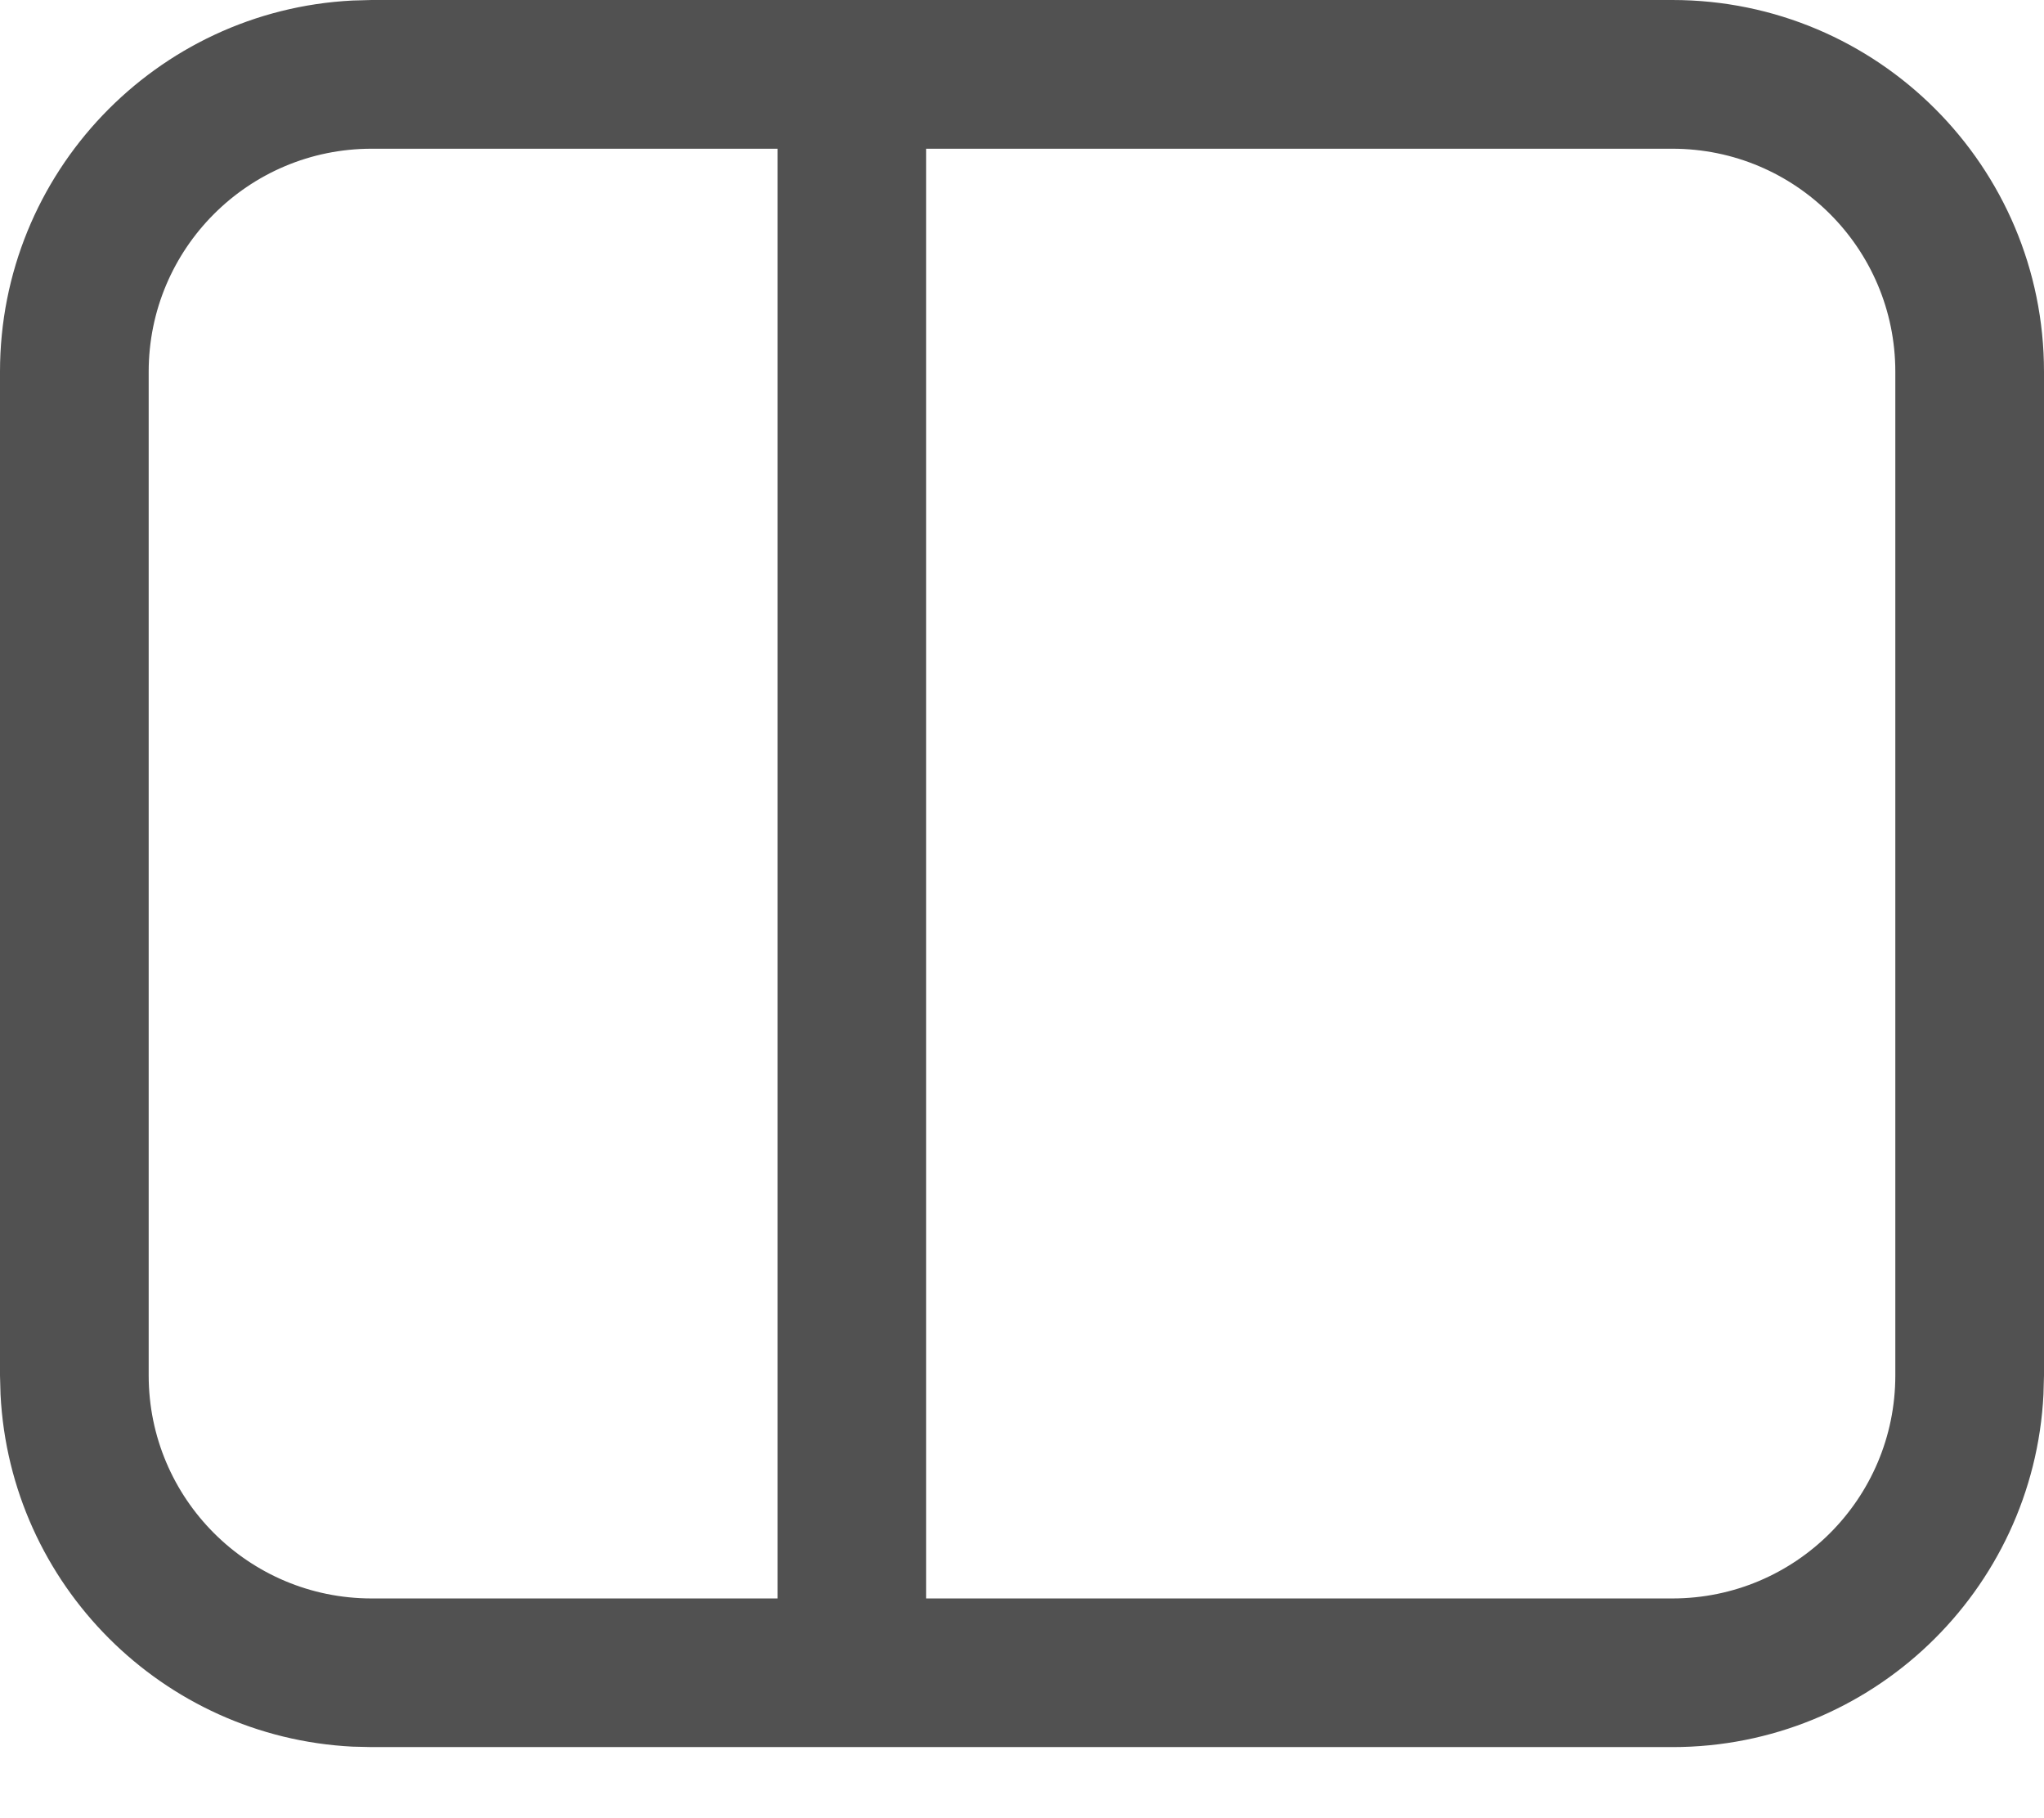
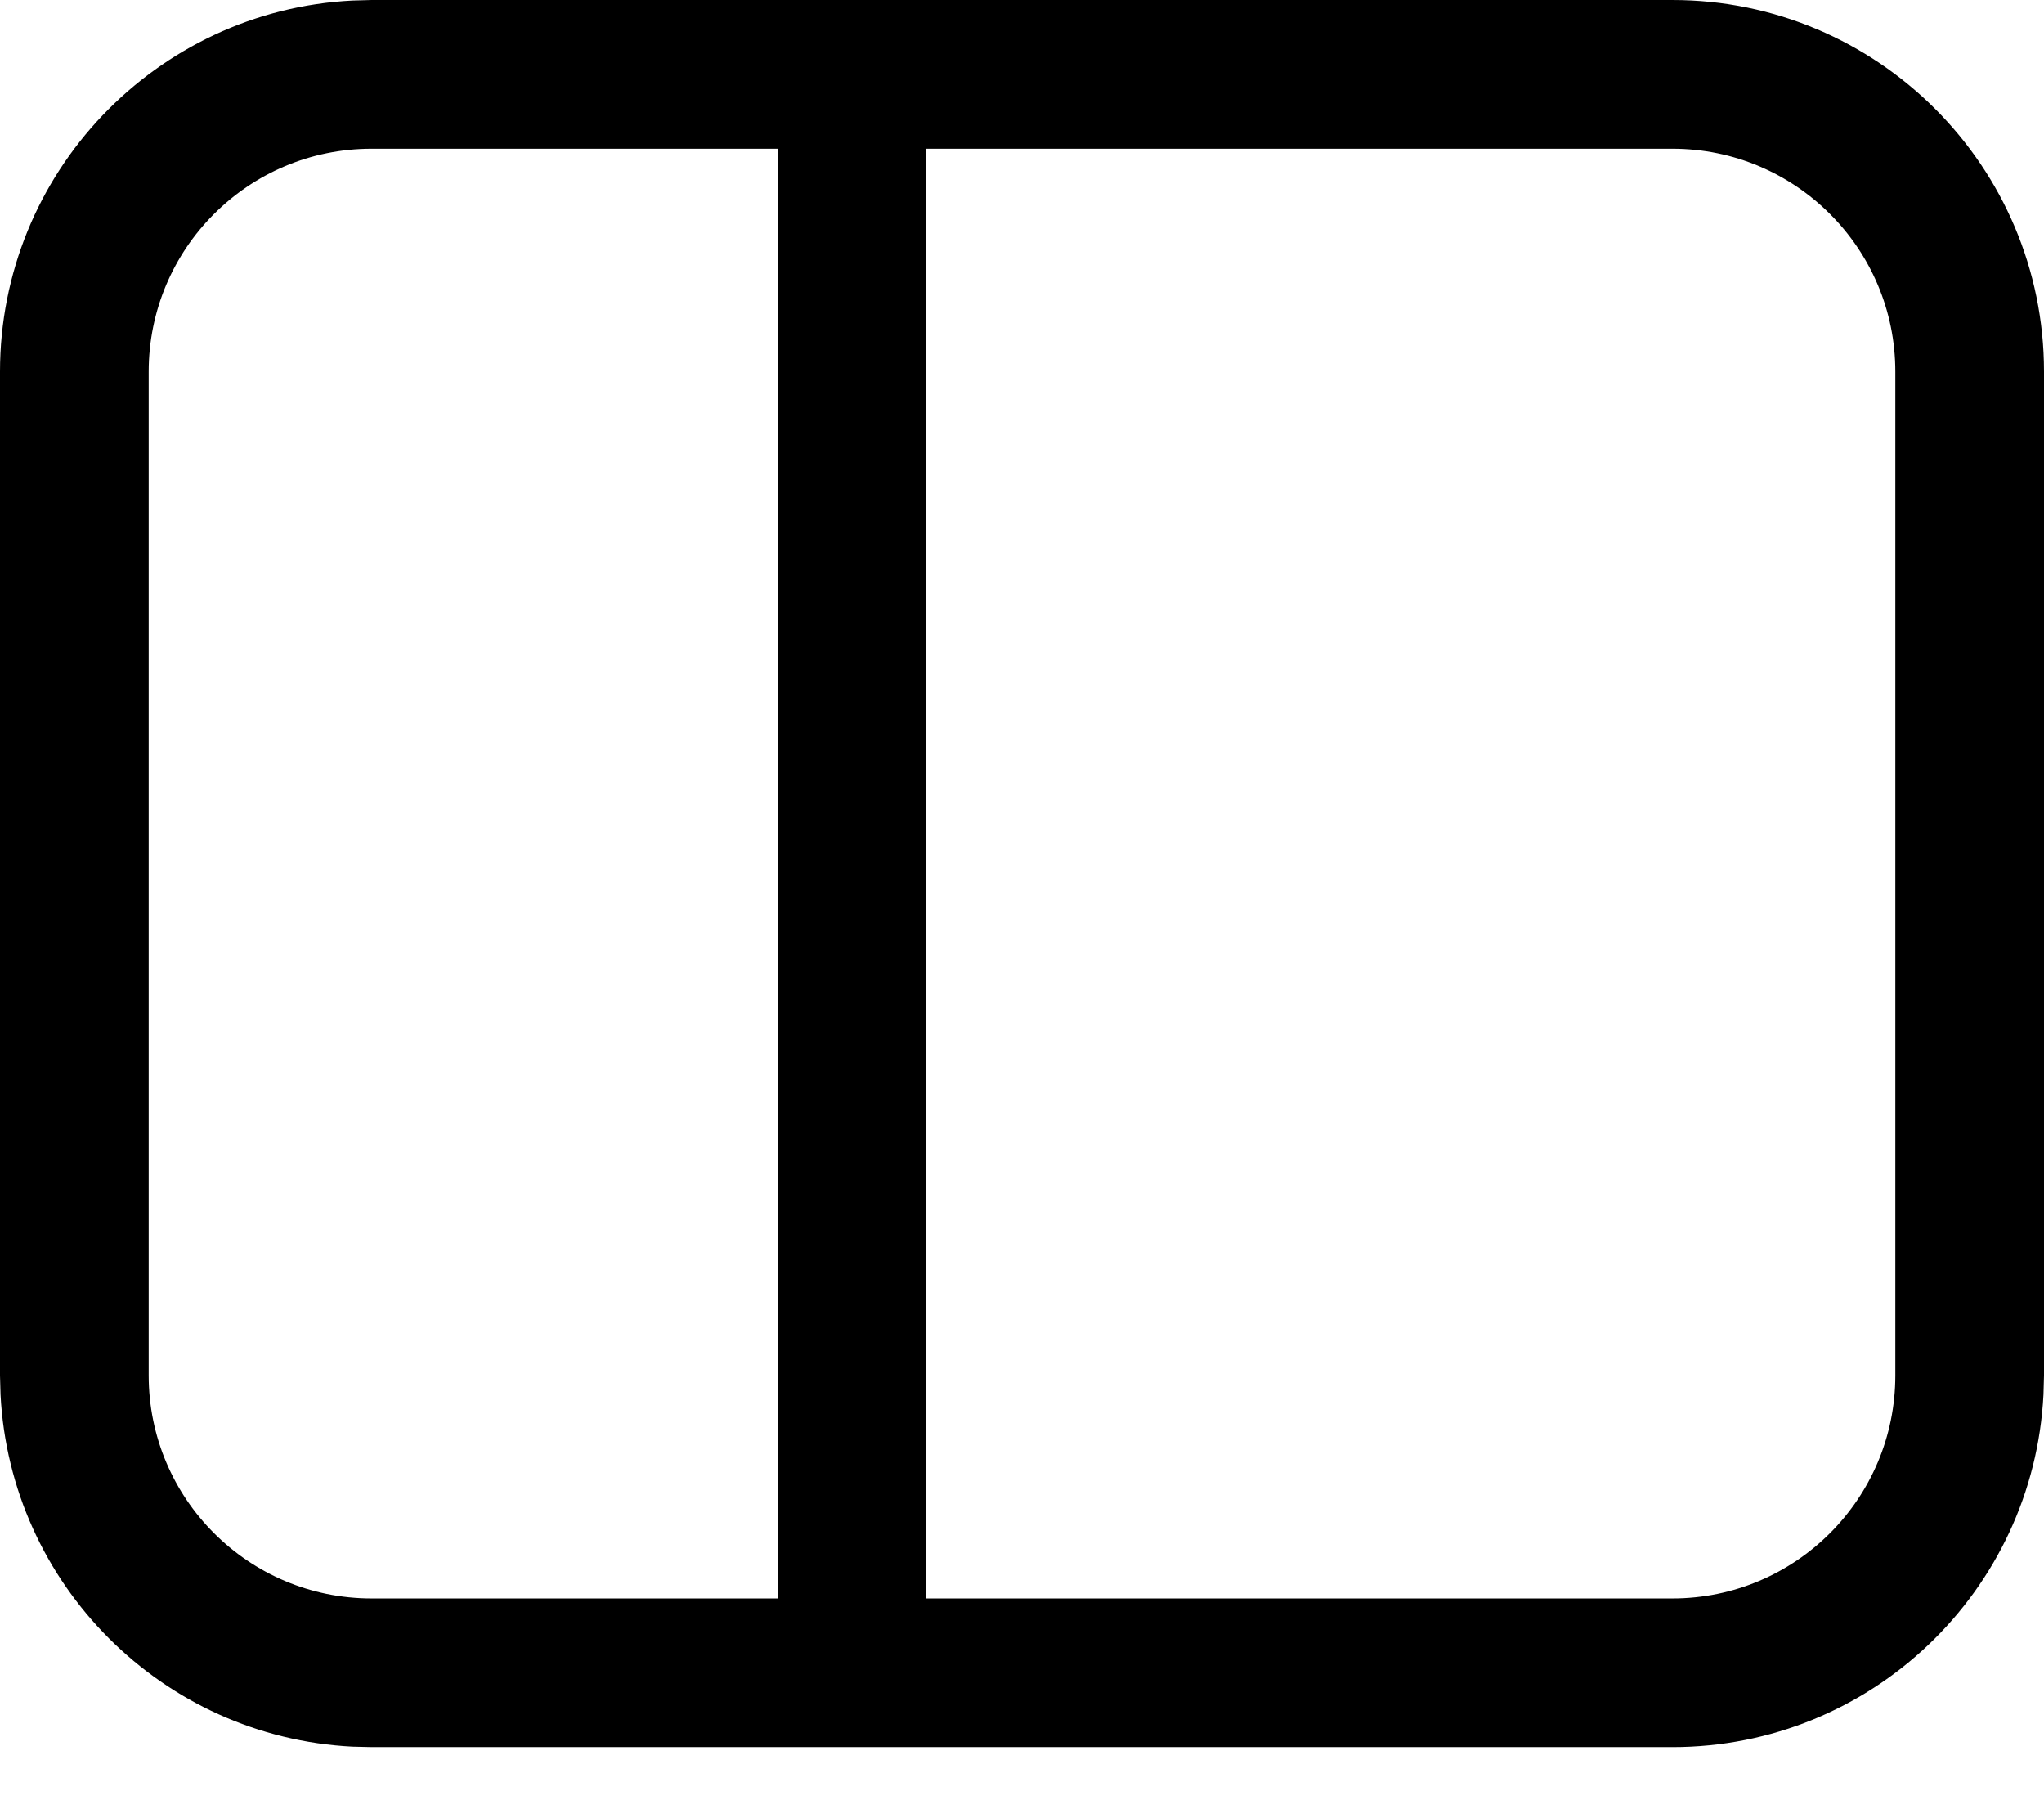
<svg xmlns="http://www.w3.org/2000/svg" width="27" height="24" viewBox="0 0 27 24" fill="none">
-   <path d="M22.091 0C24.802 0 27 2.198 27 4.909V18.164L26.993 18.416C26.862 21.01 24.717 23.072 22.091 23.072H4.909L4.656 23.066C2.146 22.939 0.134 20.926 0.007 18.416L0 18.164V4.909C0 2.283 2.063 0.138 4.656 0.007L4.909 0H22.091ZM4.909 1.964C3.282 1.964 1.964 3.282 1.964 4.909V18.164C1.964 19.791 3.283 21.109 4.909 21.109H10.271V1.964H4.909ZM12.234 21.109H22.091C23.717 21.109 25.036 19.791 25.036 18.164V4.909C25.036 3.282 23.718 1.964 22.091 1.964H12.234V21.109Z" fill="#515151" />
+   <path d="M22.091 0C24.802 0 27 2.198 27 4.909V18.164L26.993 18.416C26.862 21.01 24.717 23.072 22.091 23.072H4.909L4.656 23.066C2.146 22.939 0.134 20.926 0.007 18.416L0 18.164V4.909C0 2.283 2.063 0.138 4.656 0.007L4.909 0H22.091ZM4.909 1.964C3.282 1.964 1.964 3.282 1.964 4.909V18.164C1.964 19.791 3.283 21.109 4.909 21.109H10.271V1.964H4.909ZM12.234 21.109H22.091C23.717 21.109 25.036 19.791 25.036 18.164V4.909C25.036 3.282 23.718 1.964 22.091 1.964H12.234V21.109Z" fill="black" />
</svg>
